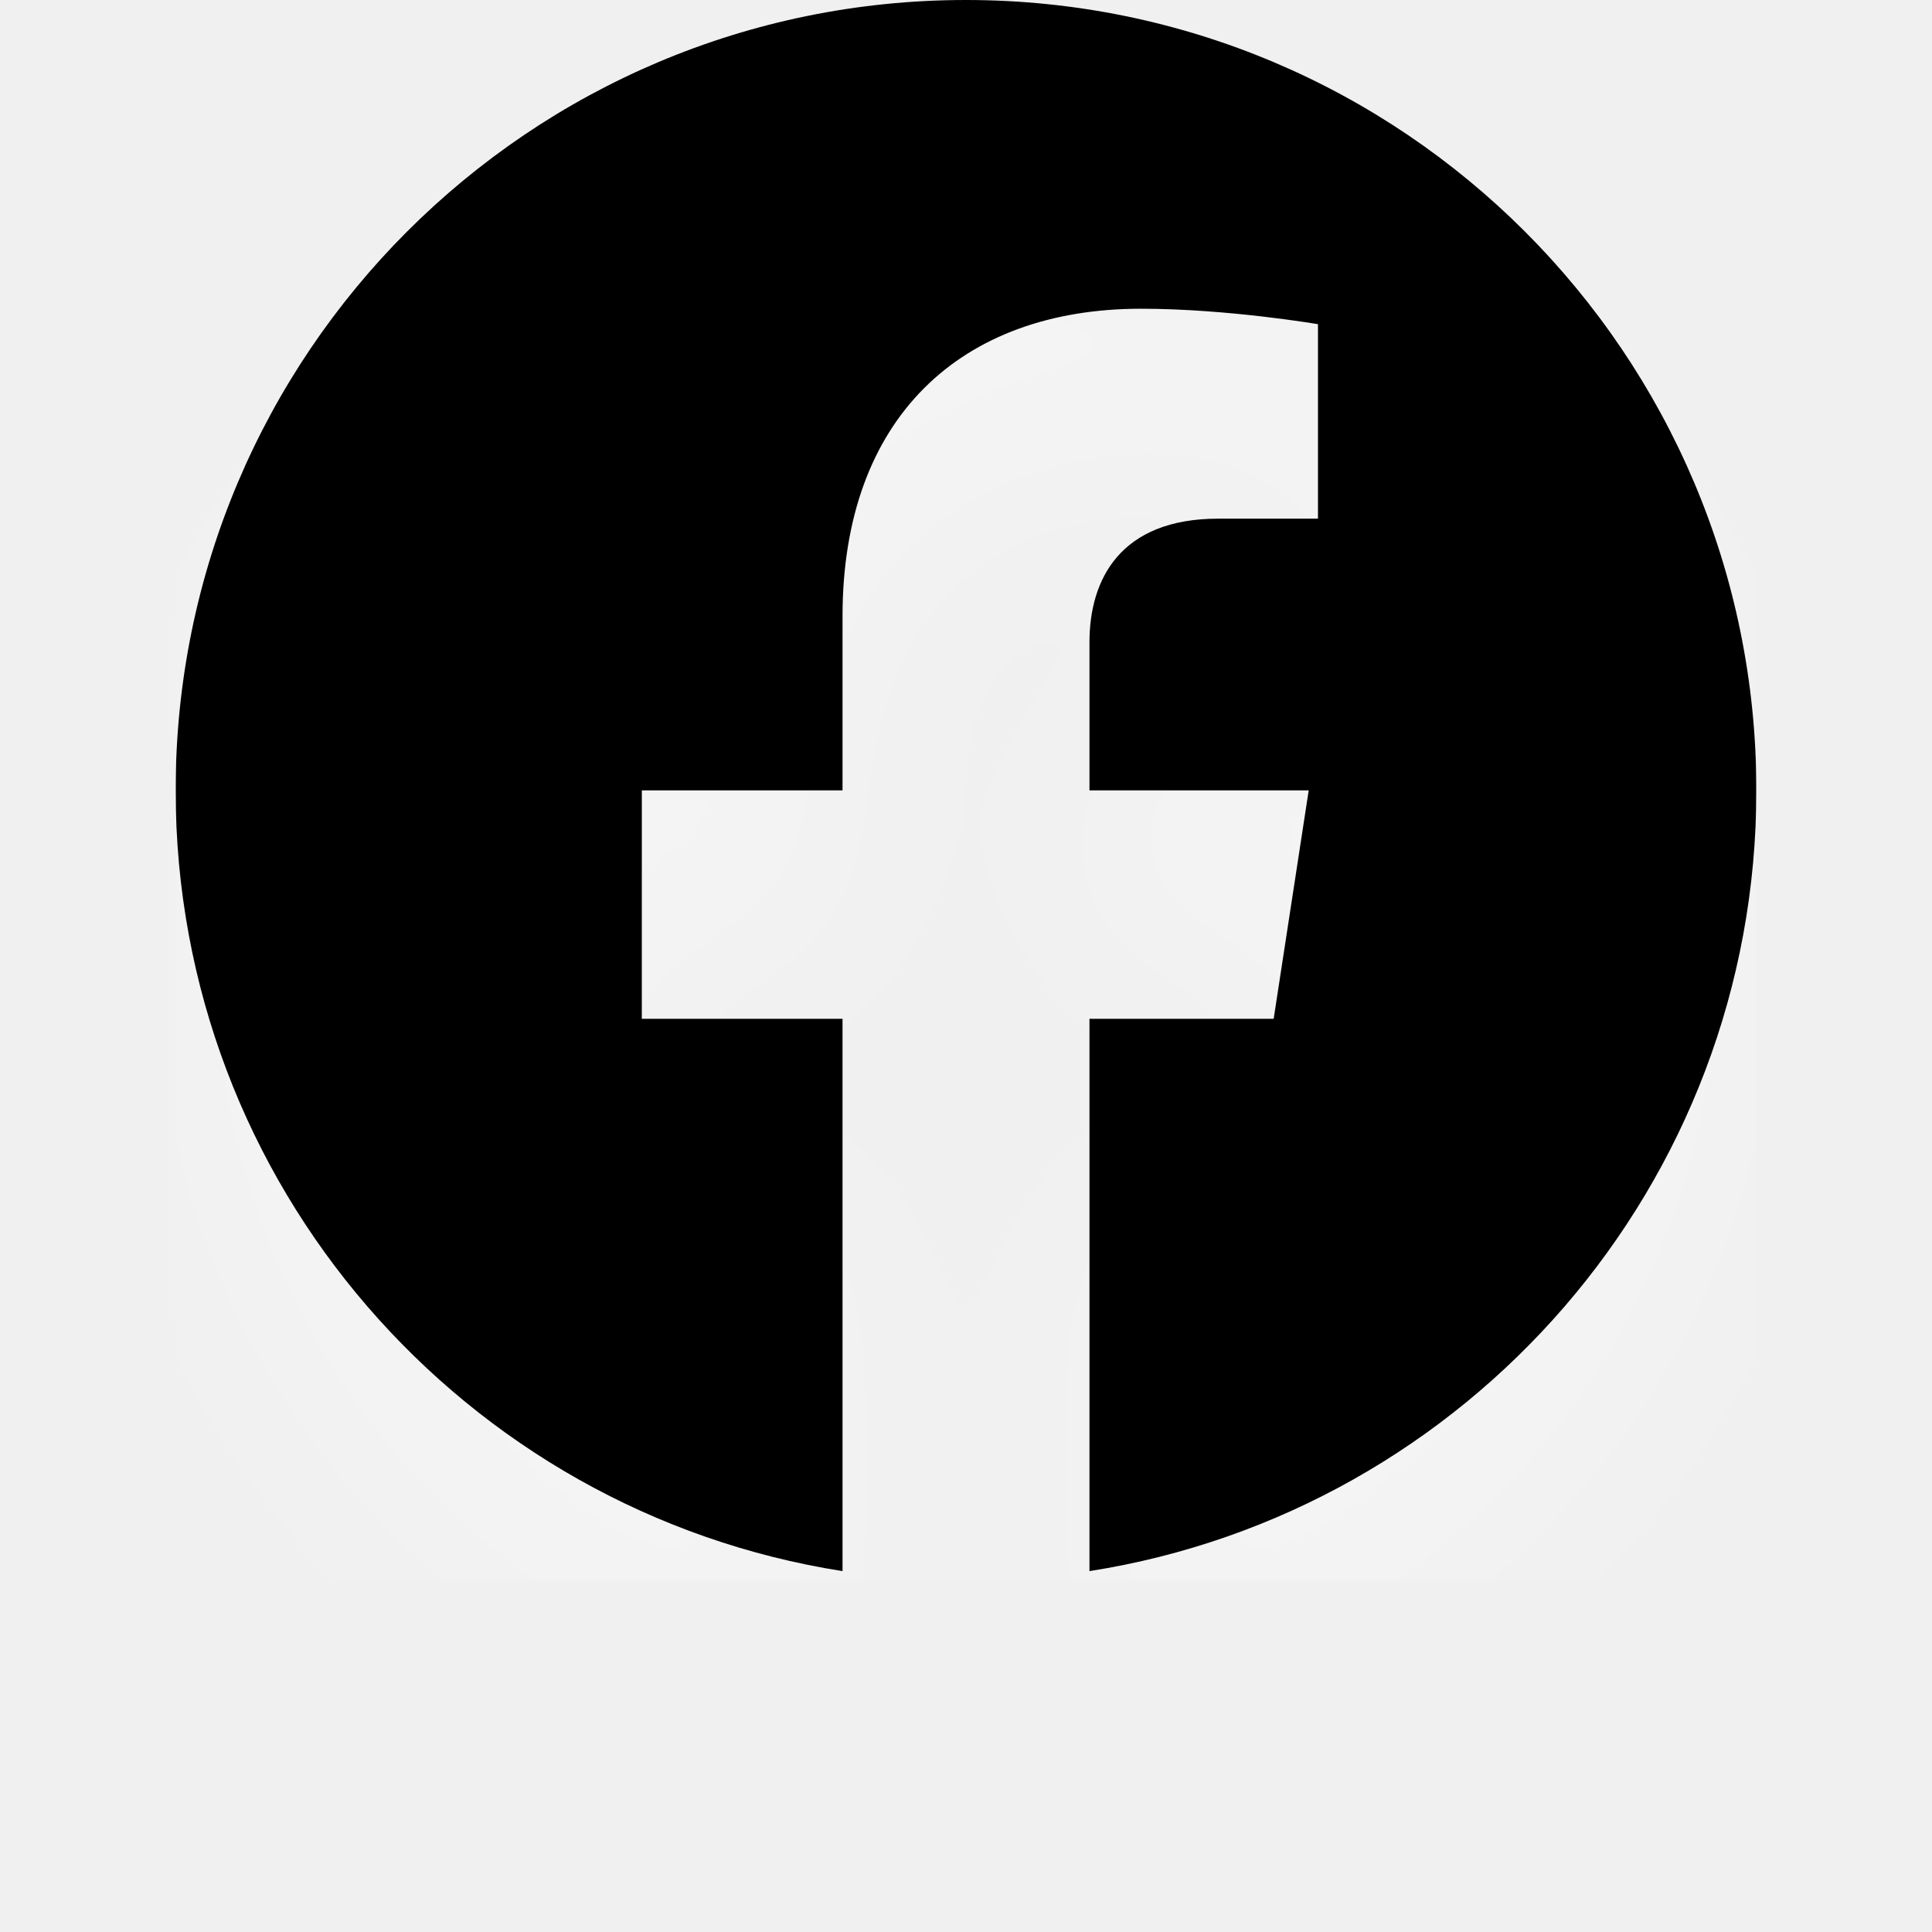
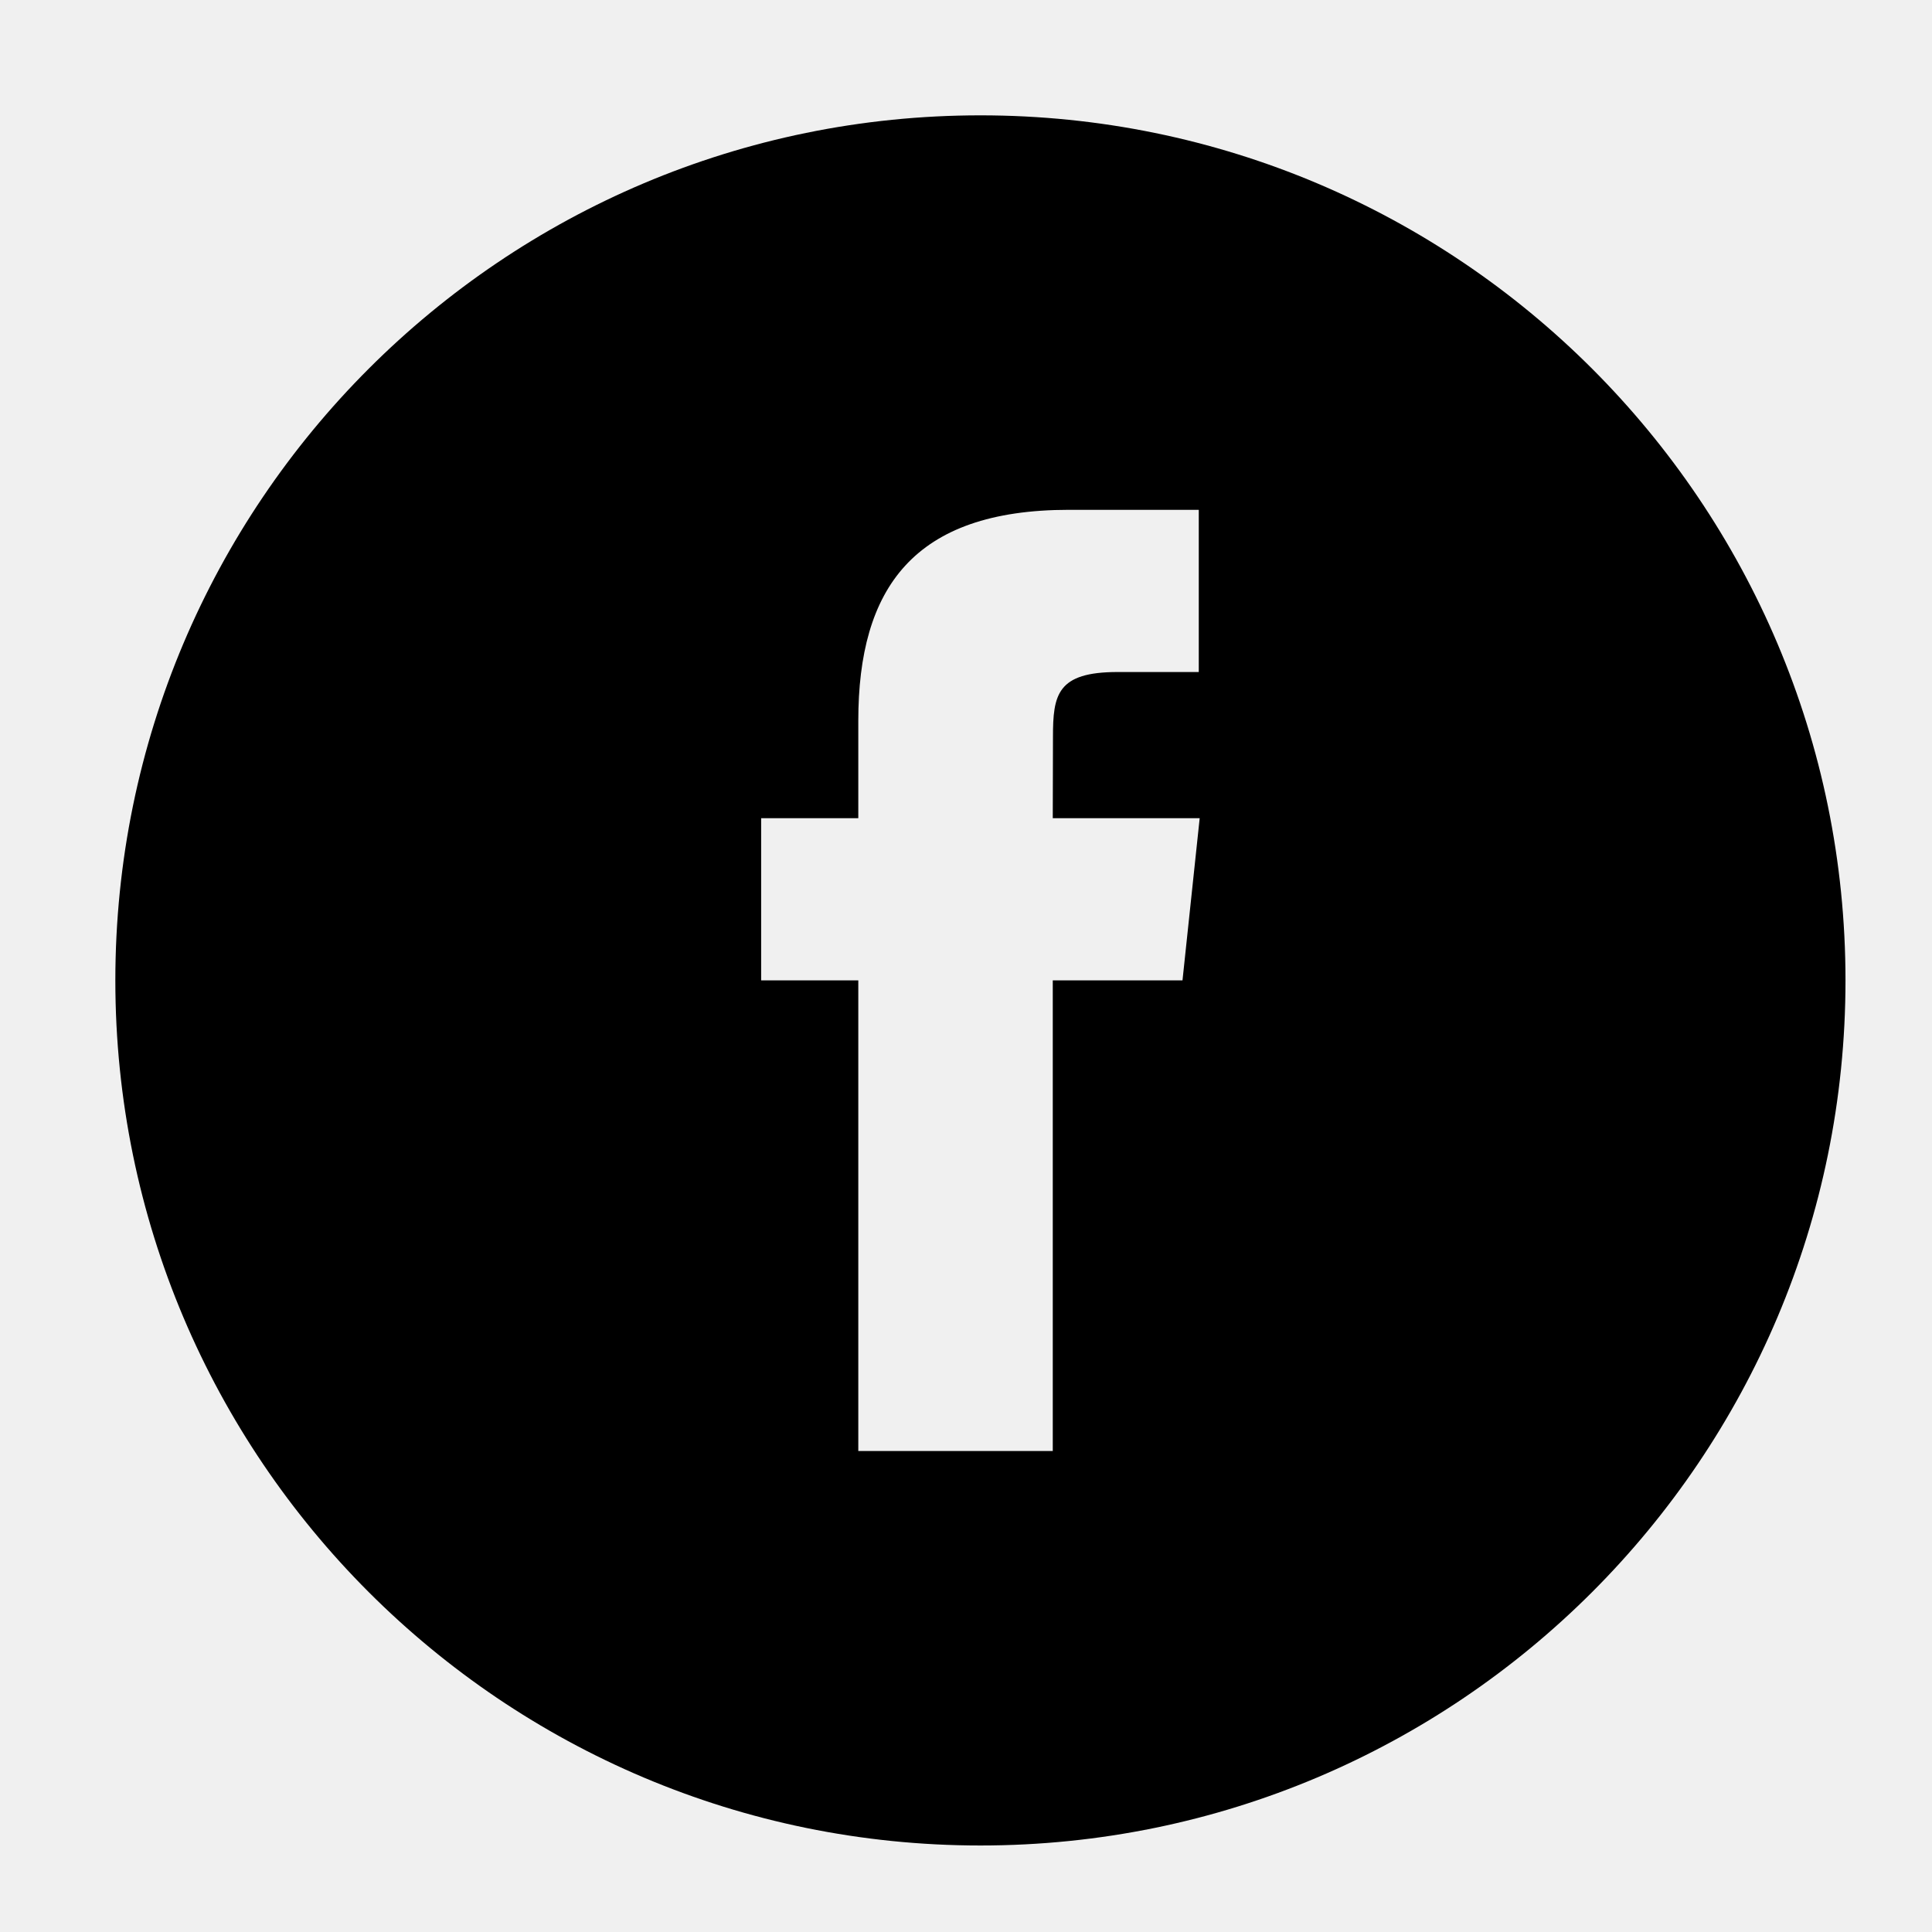
- <svg xmlns="http://www.w3.org/2000/svg" width="44" height="44" viewBox="0 0 44 44" fill="none">
-   <g clip-path="url(#clip0_11_28)" filter="url(#filter0_d_11_28)">
-     <path d="M40 18C40 8.059 31.941 0 22 0C12.059 0 4 8.059 4 18C4 26.984 10.582 34.431 19.188 35.781V23.203H14.617V18H19.188V14.034C19.188 9.523 21.875 7.031 25.986 7.031C27.955 7.031 30.016 7.383 30.016 7.383V11.812H27.746C25.51 11.812 24.812 13.2 24.812 14.625V18H29.805L29.007 23.203H24.812V35.781C33.418 34.431 40 26.984 40 18Z" fill="black" />
-   </g>
-   <defs>
-     <filter id="filter0_d_11_28" x="0" y="0" width="44" height="44" filterUnits="userSpaceOnUse" color-interpolation-filters="sRGB">
-       <feFlood flood-opacity="0" result="BackgroundImageFix" />
-       <feColorMatrix in="SourceAlpha" type="matrix" values="0 0 0 0 0 0 0 0 0 0 0 0 0 0 0 0 0 0 127 0" result="hardAlpha" />
-       <feOffset dy="4" />
-       <feGaussianBlur stdDeviation="2" />
-       <feComposite in2="hardAlpha" operator="out" />
-       <feColorMatrix type="matrix" values="0 0 0 0 1 0 0 0 0 1 0 0 0 0 1 0 0 0 0.25 0" />
-       <feBlend mode="normal" in2="BackgroundImageFix" result="effect1_dropShadow_11_28" />
-       <feBlend mode="normal" in="SourceGraphic" in2="effect1_dropShadow_11_28" result="shape" />
-     </filter>
-     <clipPath id="clip0_11_28">
-       <rect width="36" height="36" fill="white" transform="translate(4)" />
-     </clipPath>
-   </defs>
+ <svg xmlns="http://www.w3.org/2000/svg" height="67px" id="Layer_1" style="enable-background:new 0 0 67 67;" version="1.1" viewBox="0 0 67 67" width="67px" xml:space="preserve">
+   <path d="M29.765,50.32h6.744V33.998h4.499l0.596-5.624h-5.095  l0.007-2.816c0-1.466,0.14-2.253,2.244-2.253h2.812V17.68h-4.5c-5.405,0-7.307,2.729-7.307,7.317v3.377h-3.369v5.625h3.369V50.32z   M34,64C17.432,64,4,50.568,4,34C4,17.431,17.432,4,34,4s30,13.431,30,30C64,50.568,50.568,64,34,64z" style="fill-rule:evenodd;clip-rule:evenodd;fill:#000000;" />
</svg>
